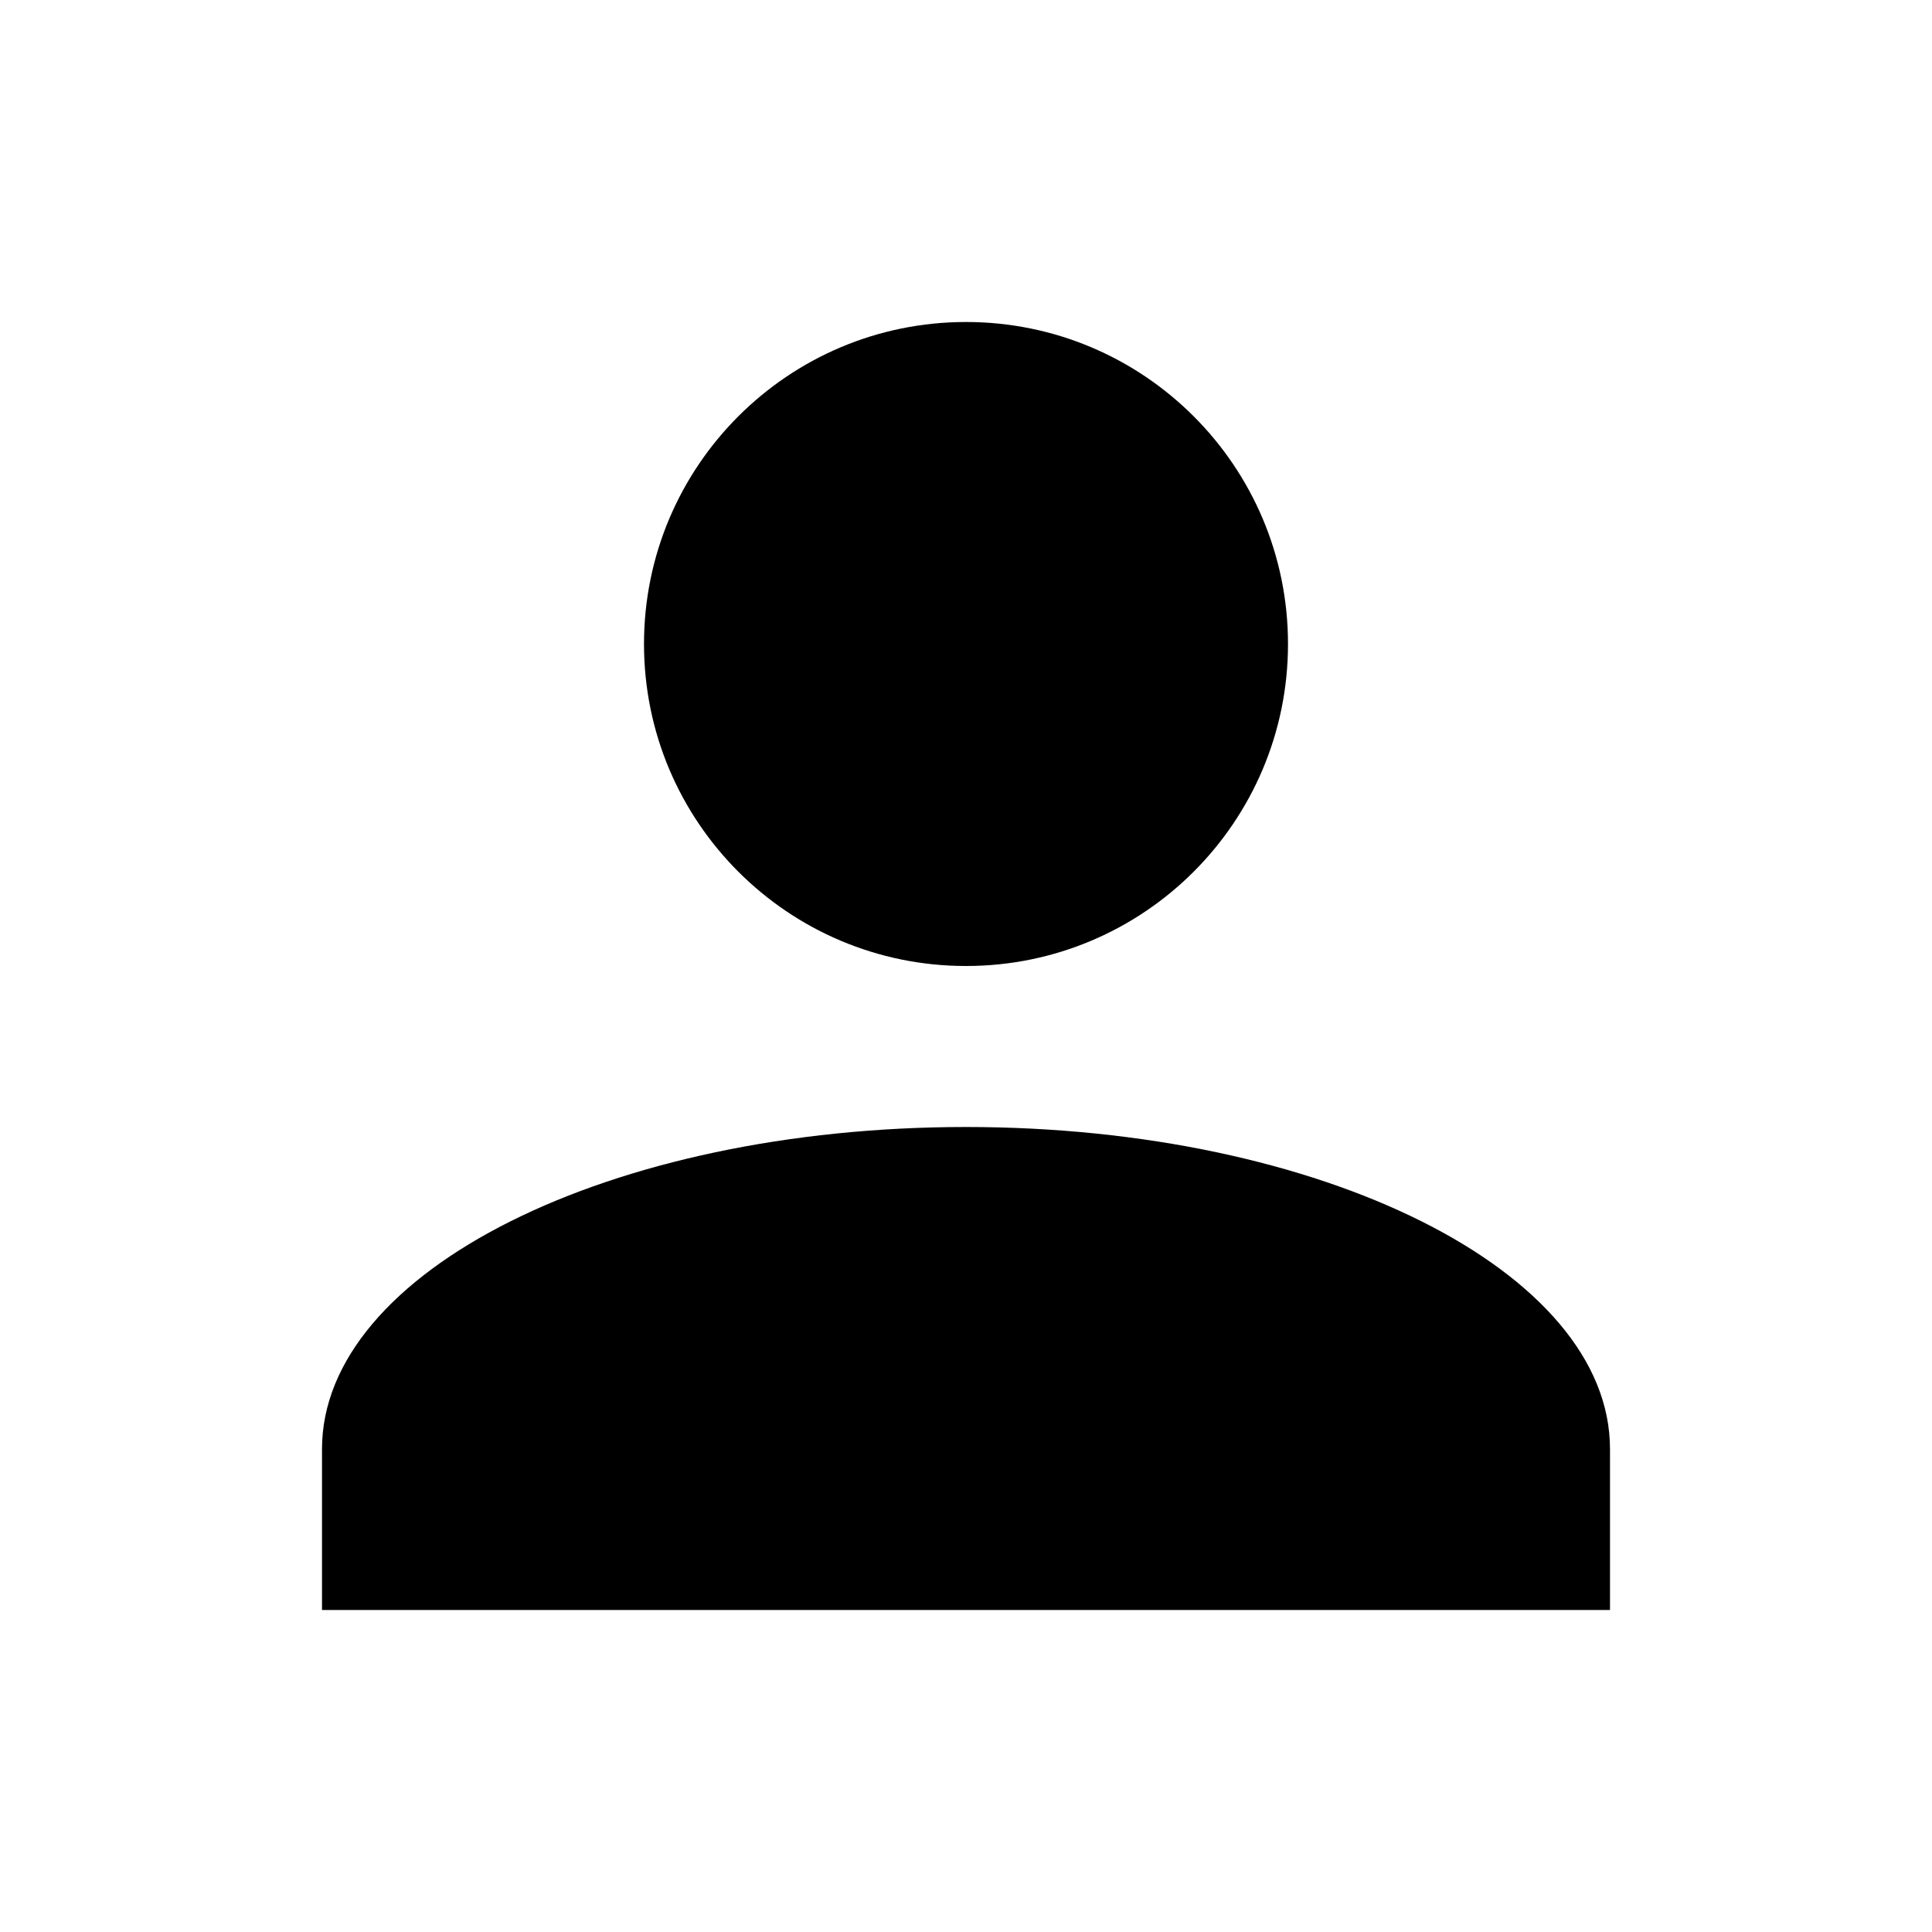
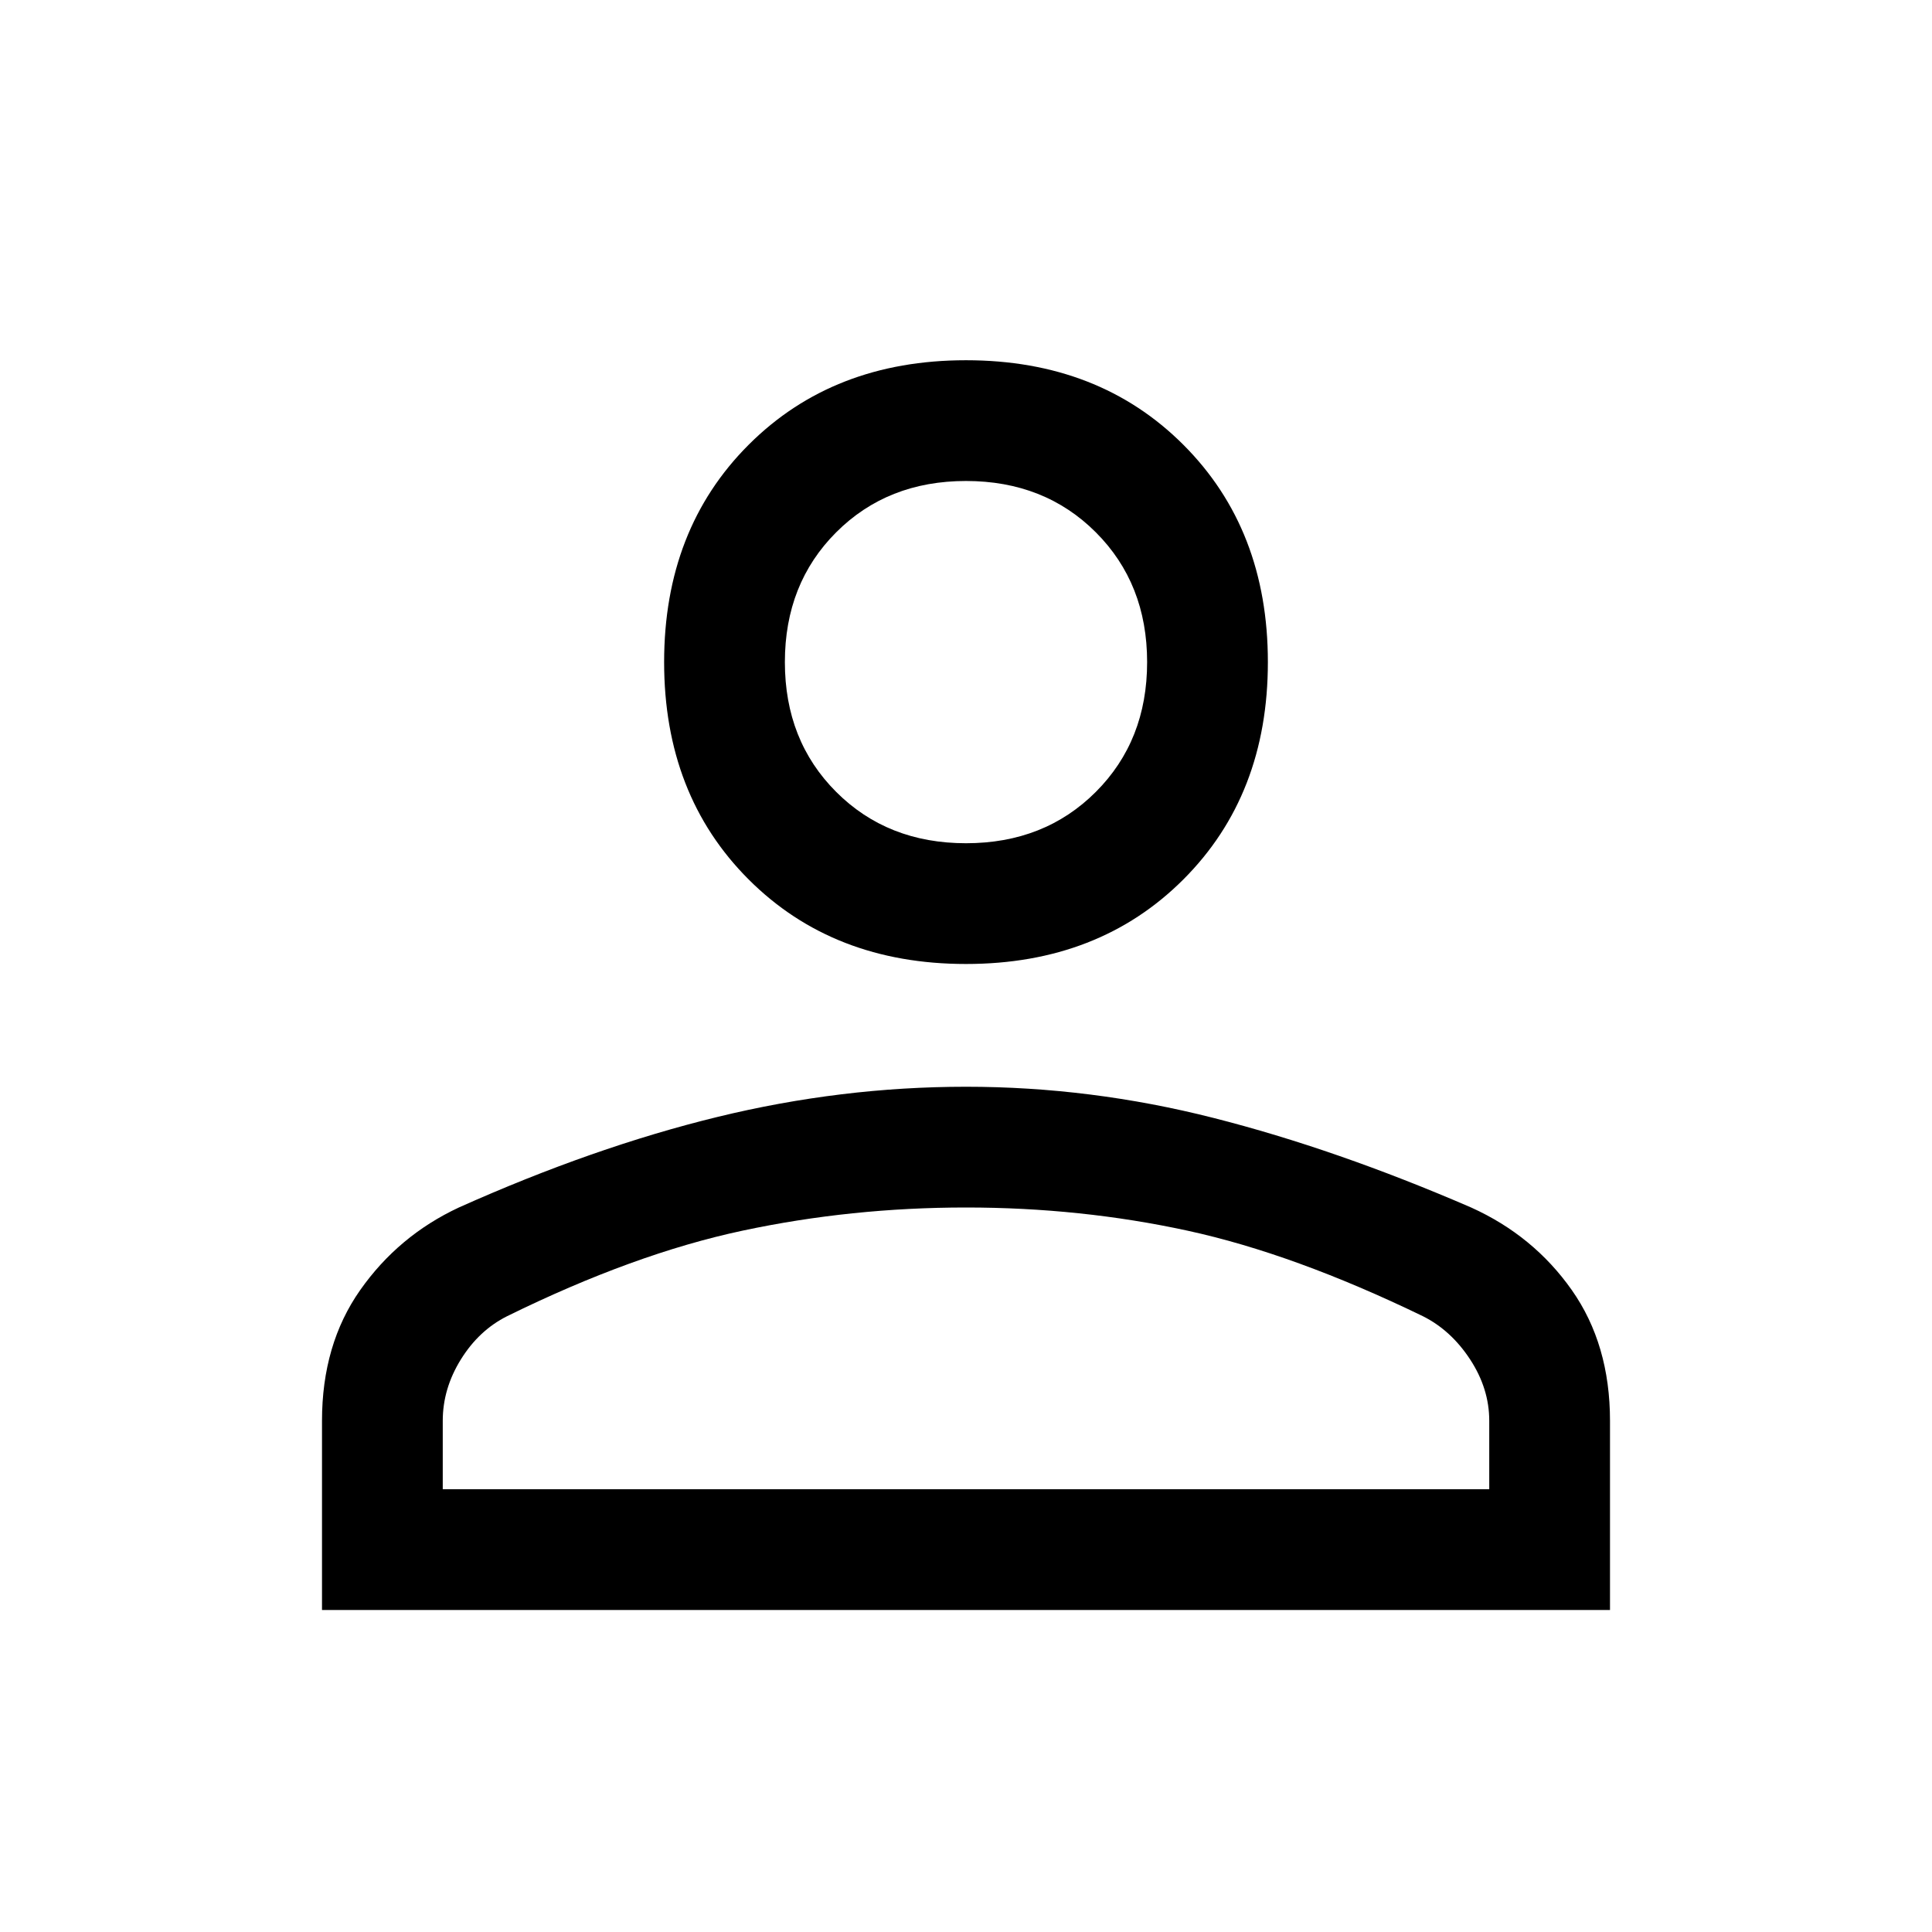
- <svg xmlns="http://www.w3.org/2000/svg" viewBox="0 0 24 24">
-   <path d="M12,4A4,4 0 0,1 16,8A4,4 0 0,1 12,12A4,4 0 0,1 8,8A4,4 0 0,1 12,4M12,14C16.42,14 20,15.79 20,18V20H4V18C4,15.79 7.58,14 12,14Z" />
+ <svg xmlns="http://www.w3.org/2000/svg" height="48" width="48">
+   <path d="M24 23.95q-3.3 0-5.4-2.1-2.1-2.1-2.1-5.4 0-3.3 2.1-5.4 2.1-2.1 5.4-2.1 3.3 0 5.4 2.1 2.1 2.1 2.1 5.4 0 3.3-2.1 5.4-2.1 2.1-5.4 2.1ZM8 40v-4.7q0-1.9.95-3.25T11.4 30q3.35-1.5 6.425-2.25Q20.9 27 24 27q3.1 0 6.15.775 3.05.775 6.4 2.225 1.55.7 2.5 2.05.95 1.35.95 3.25V40Zm3-3h26v-1.7q0-.8-.475-1.525-.475-.725-1.175-1.075-3.2-1.55-5.85-2.125Q26.85 30 24 30t-5.55.575q-2.7.575-5.85 2.125-.7.35-1.15 1.075Q11 34.5 11 35.3Zm13-16.05q1.95 0 3.225-1.275Q28.5 18.4 28.5 16.45q0-1.95-1.275-3.225Q25.95 11.95 24 11.95q-1.95 0-3.225 1.275Q19.5 14.5 19.5 16.45q0 1.95 1.275 3.225Q22.05 20.95 24 20.95Zm0-4.5ZM24 37Z" />
</svg>
